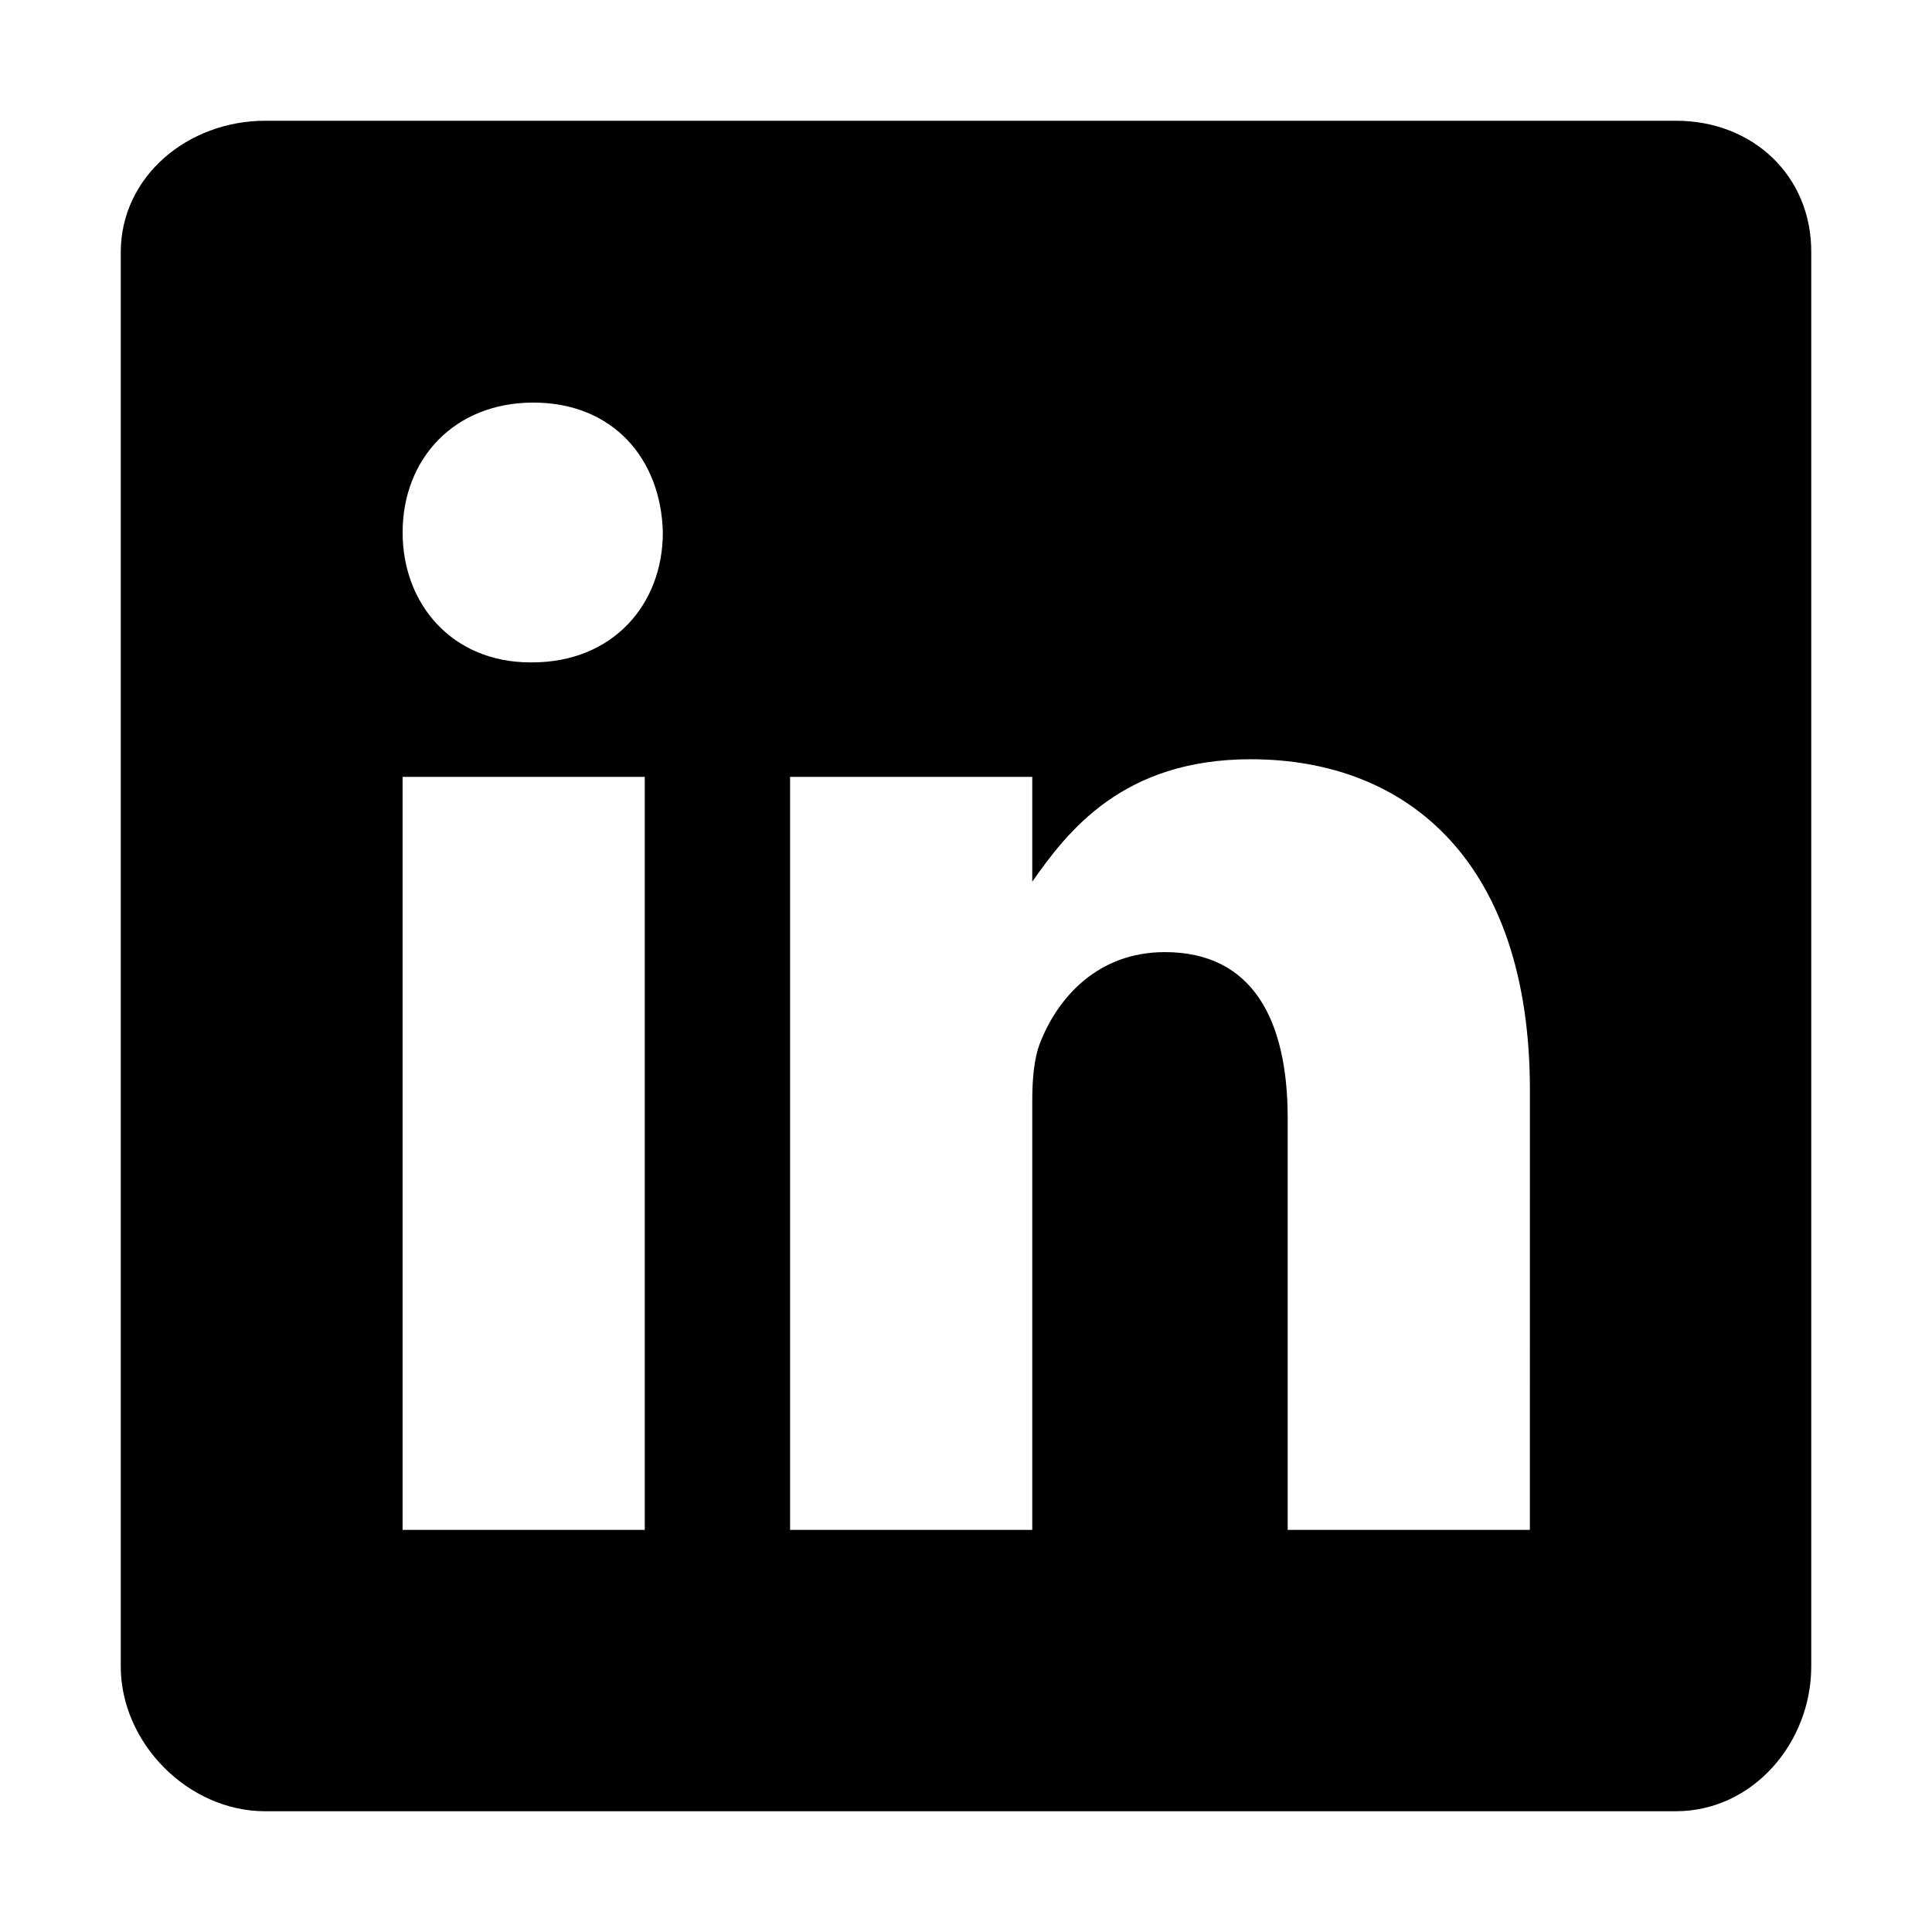
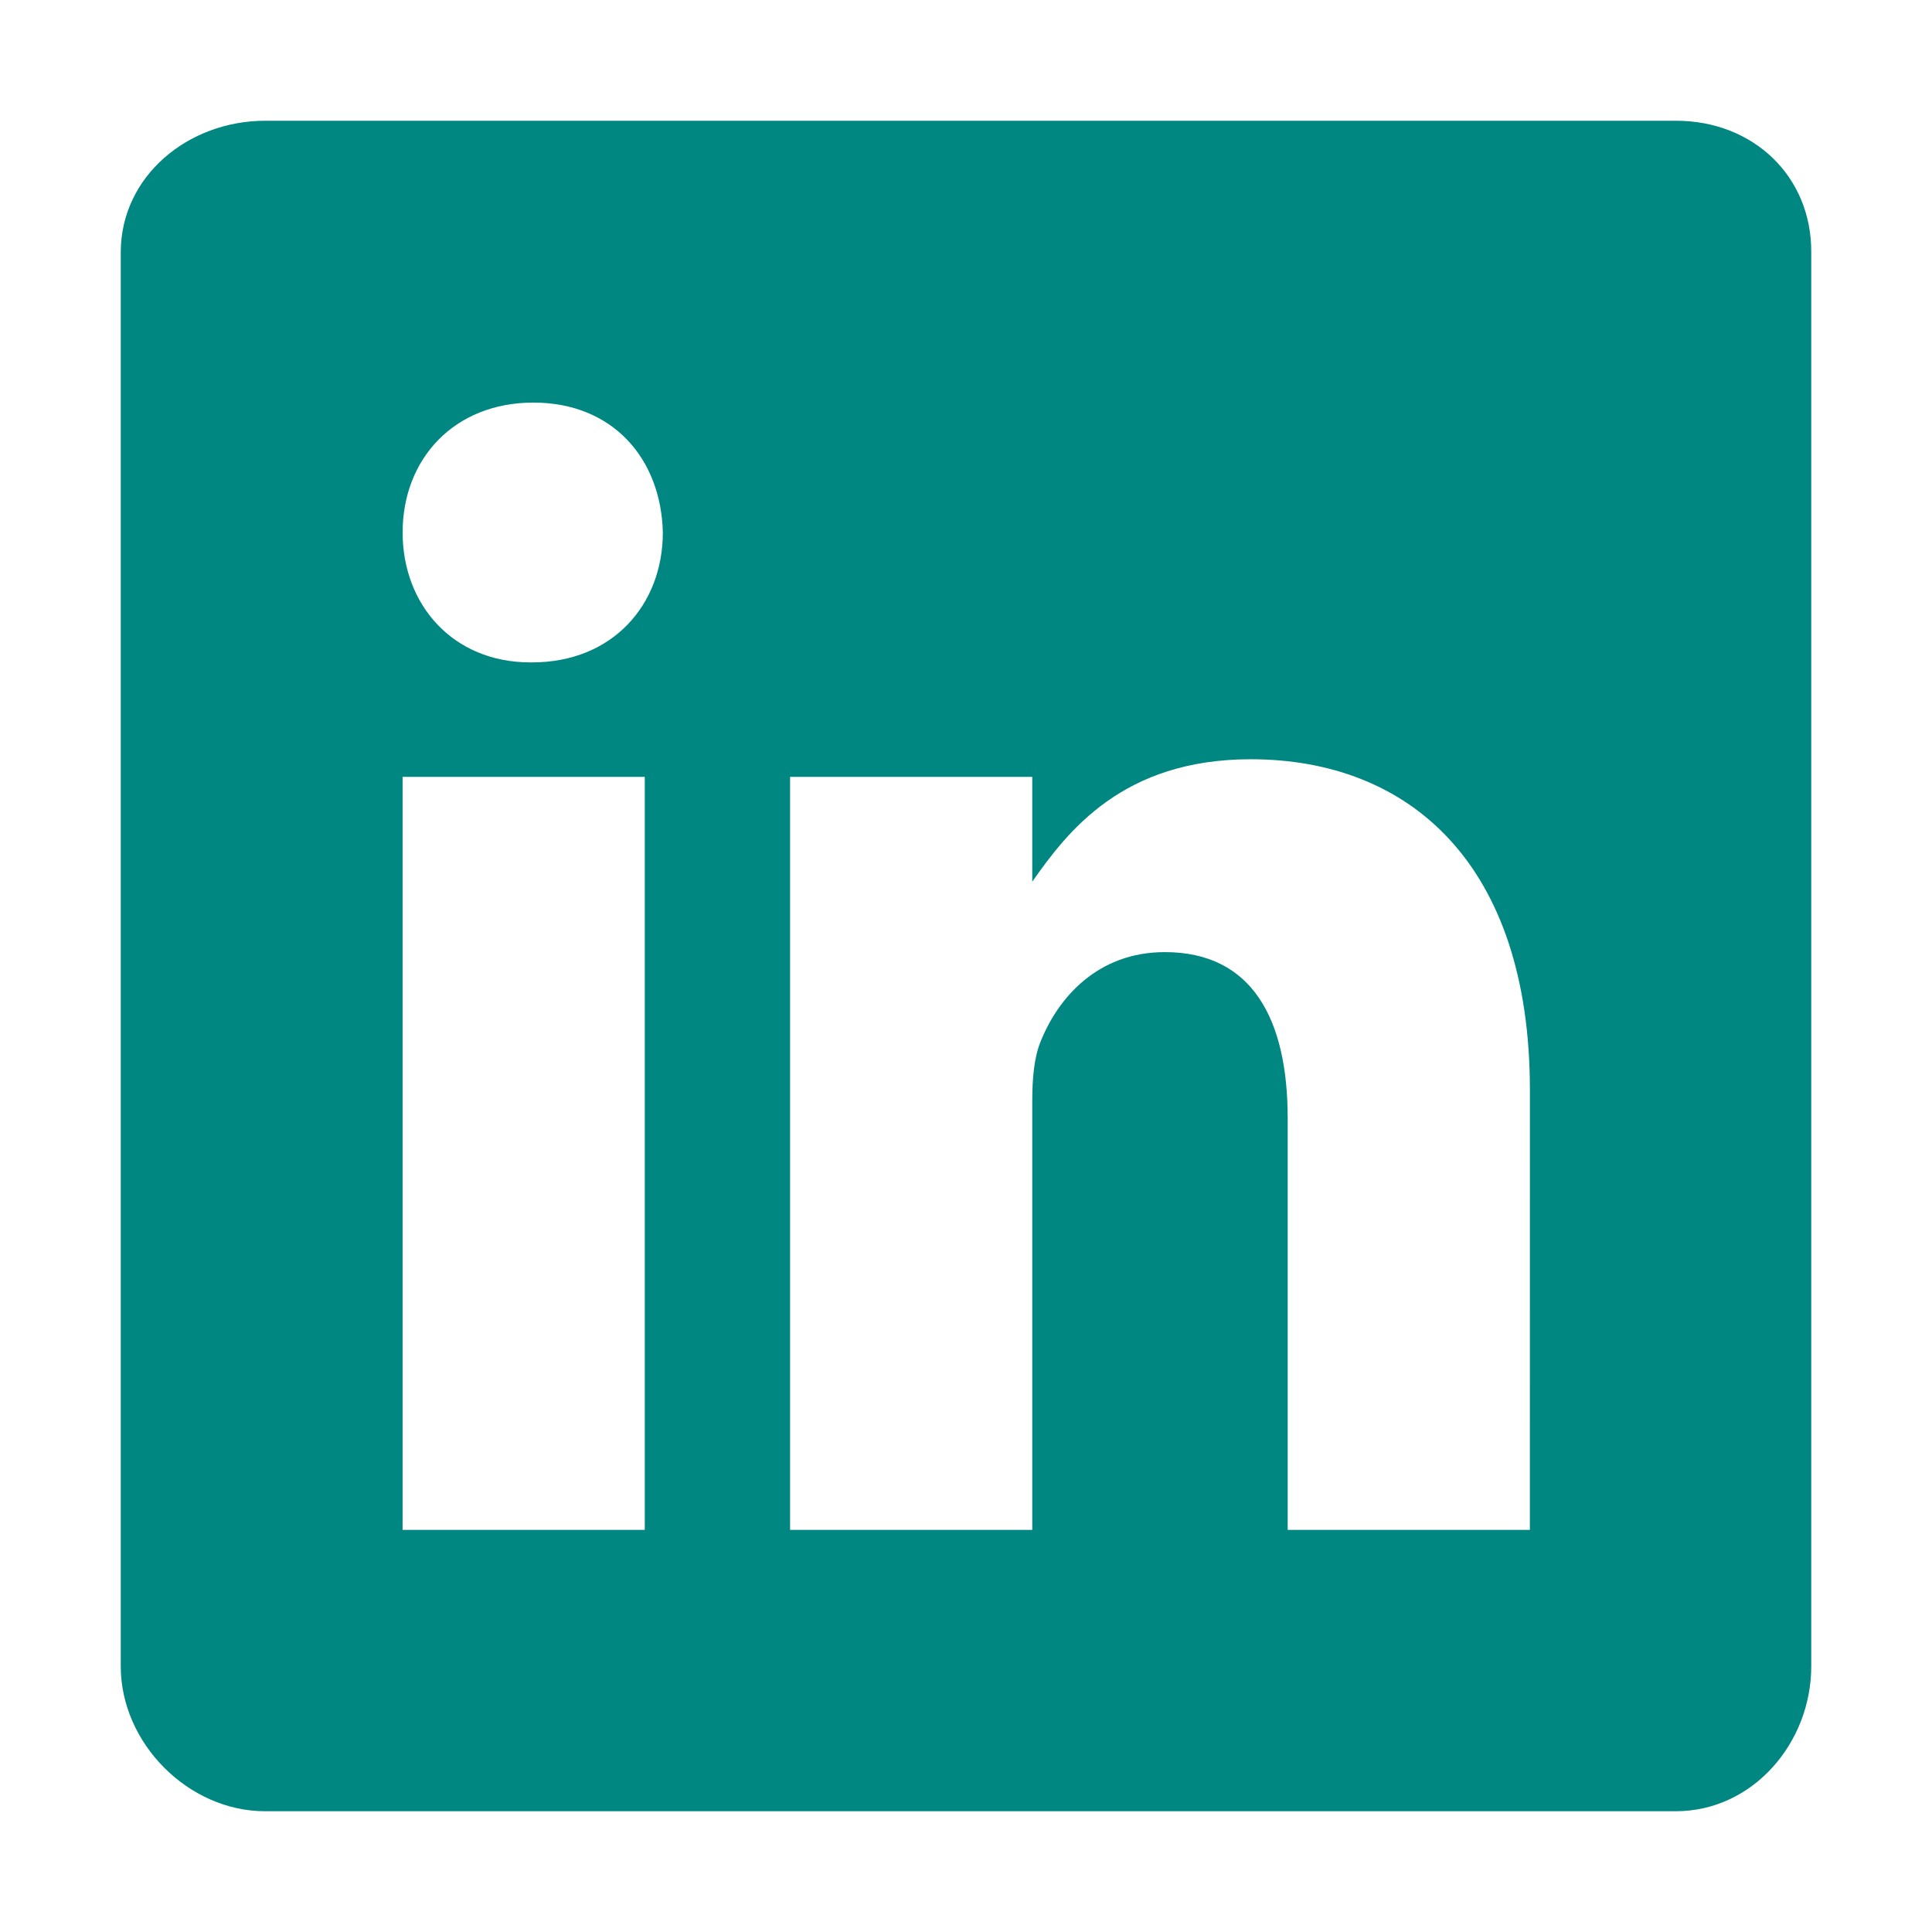
- <svg xmlns="http://www.w3.org/2000/svg" class="ionicon" viewBox="0 0 512 512">
+ <svg xmlns="http://www.w3.org/2000/svg" class="ionicon" viewBox="0 0 512 512" fill="#018782">
  <path d="M444.17 32H70.28C49.85 32 32 46.7 32 66.89v374.72C32 461.91 49.85 480 70.28 480h373.78c20.54 0 35.94-18.21 35.94-38.39V66.89C480.12 46.7 464.6 32 444.17 32zm-273.3 373.43h-64.18V205.88h64.18zM141 175.54h-.46c-20.54 0-33.84-15.29-33.84-34.43 0-19.49 13.65-34.42 34.65-34.42s33.85 14.82 34.31 34.42c-.01 19.14-13.31 34.43-34.66 34.43zm264.43 229.89h-64.18V296.32c0-26.14-9.34-44-32.56-44-17.74 0-28.24 12-32.91 23.69-1.75 4.2-2.22 9.92-2.22 15.76v113.66h-64.18V205.88h64.18v27.77c9.34-13.3 23.93-32.44 57.88-32.44 42.13 0 74 27.77 74 87.64z" />
</svg>
